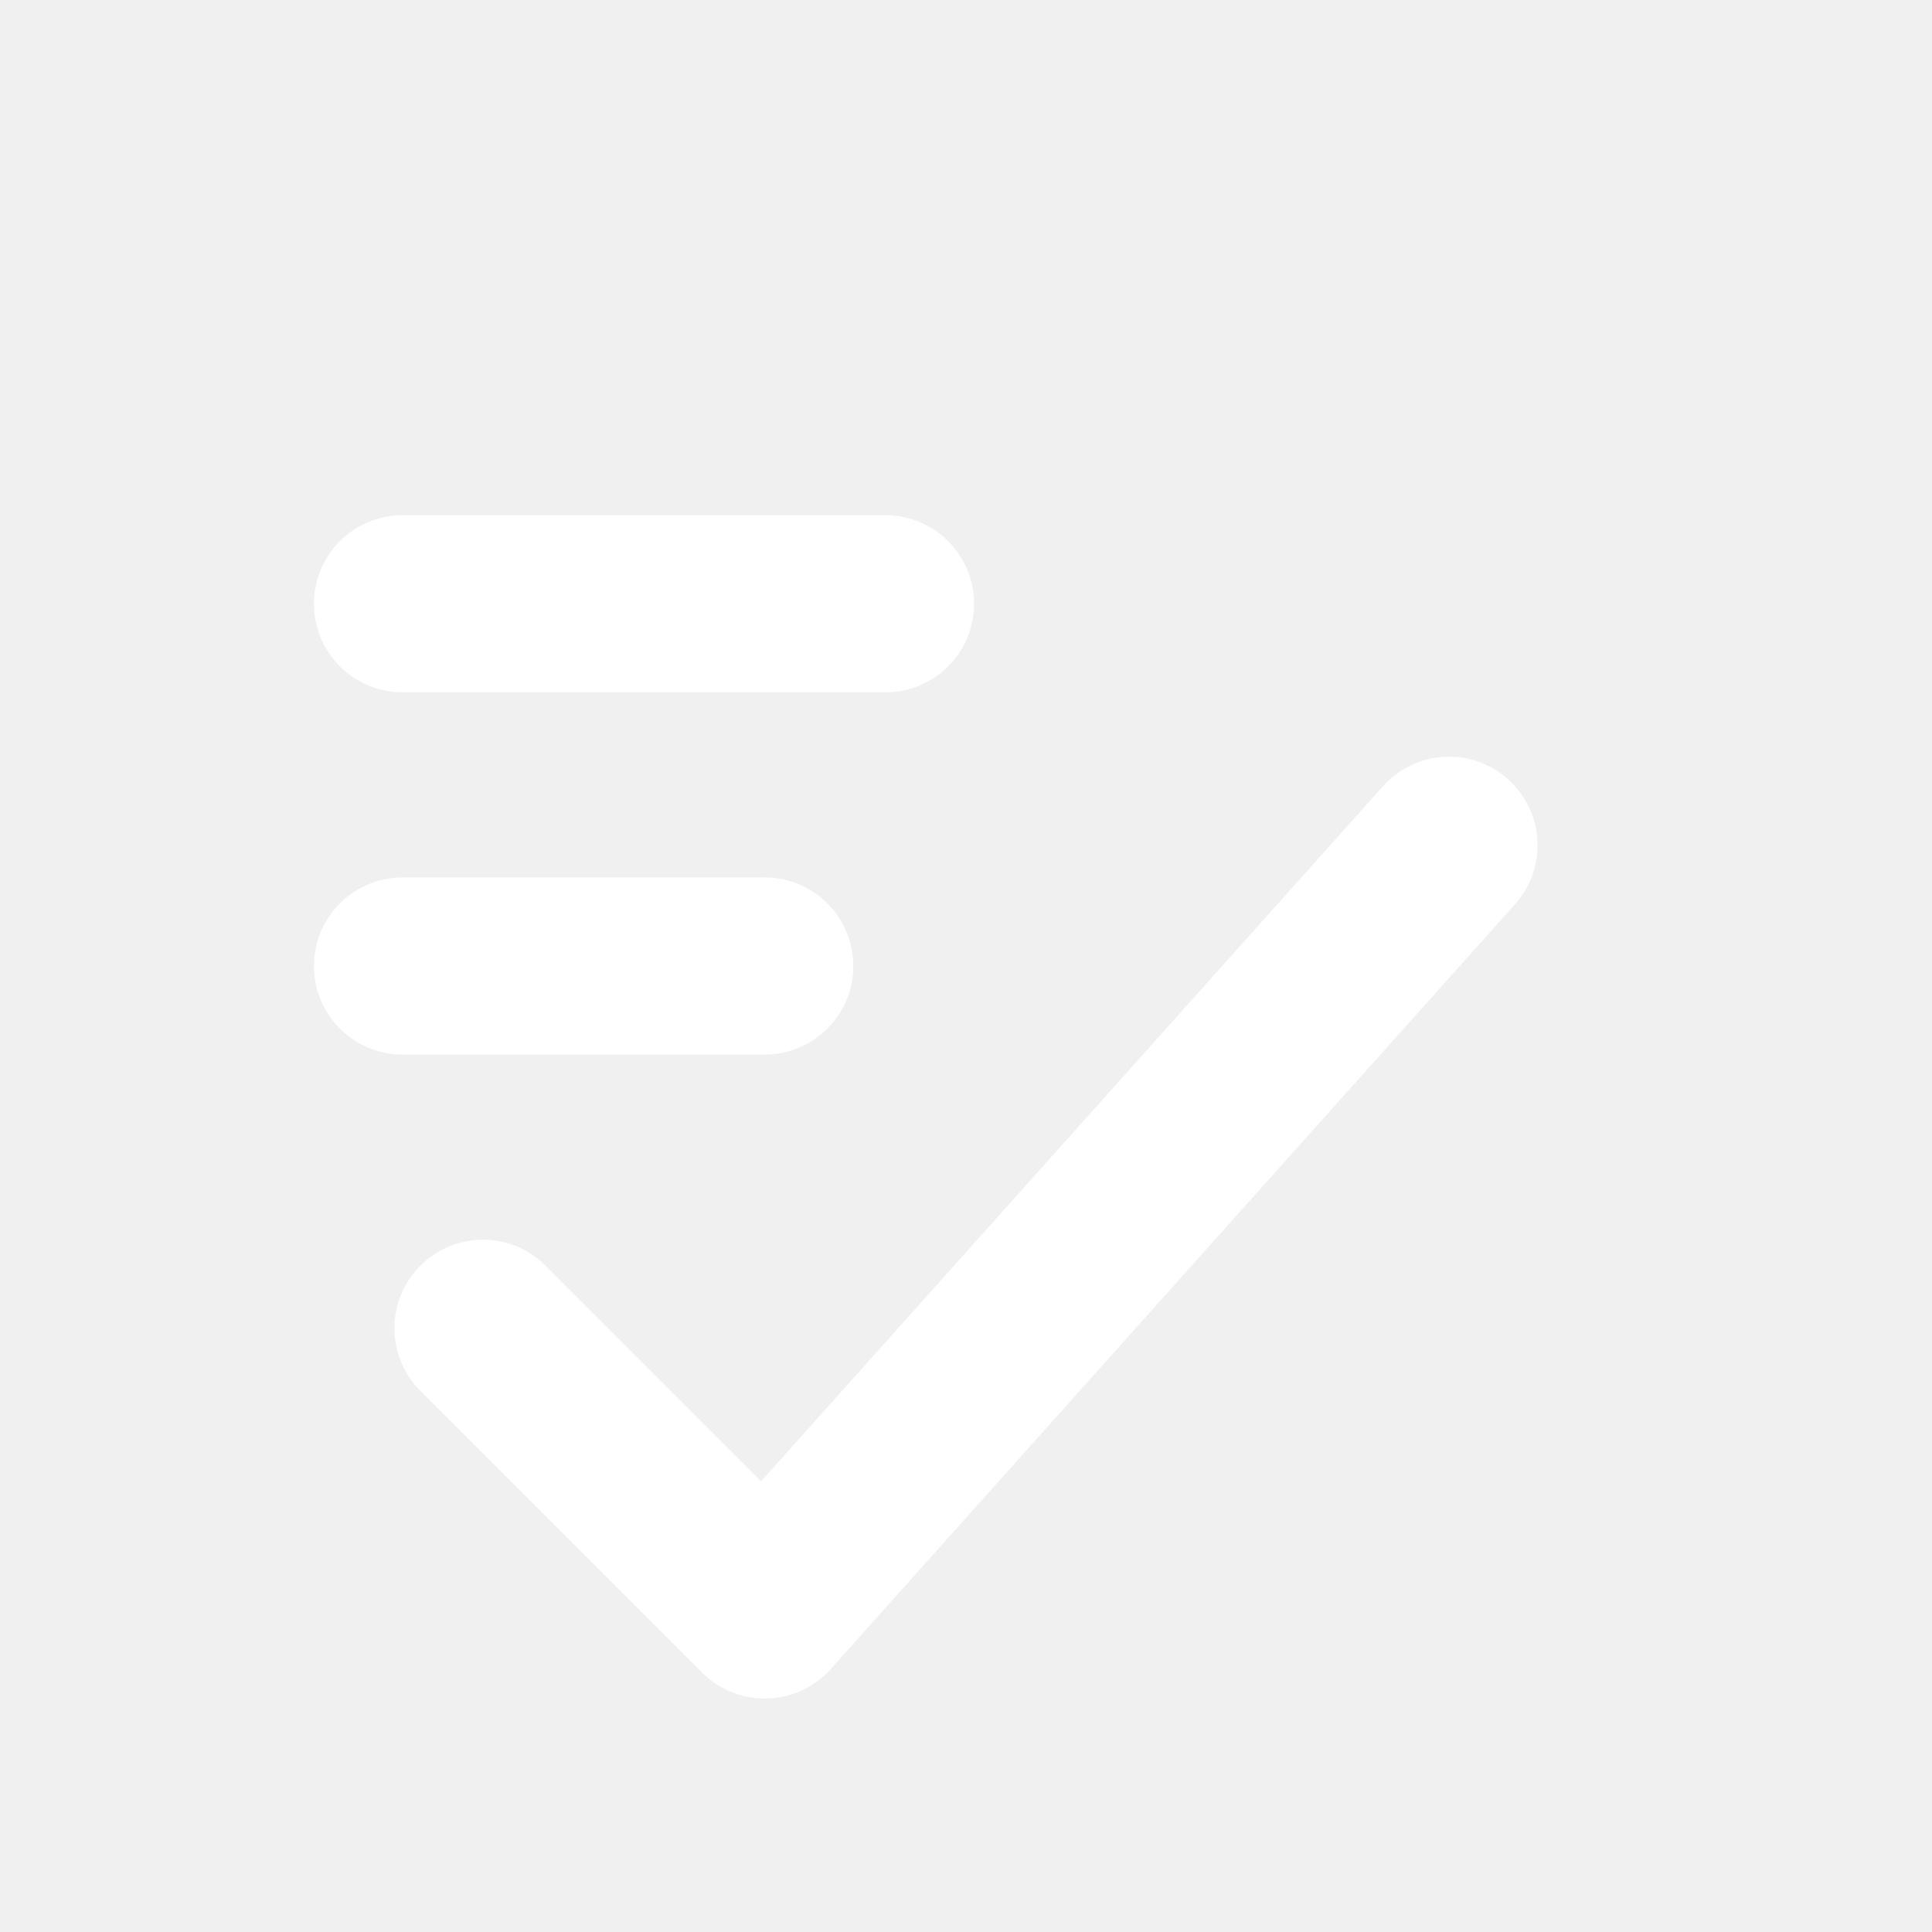
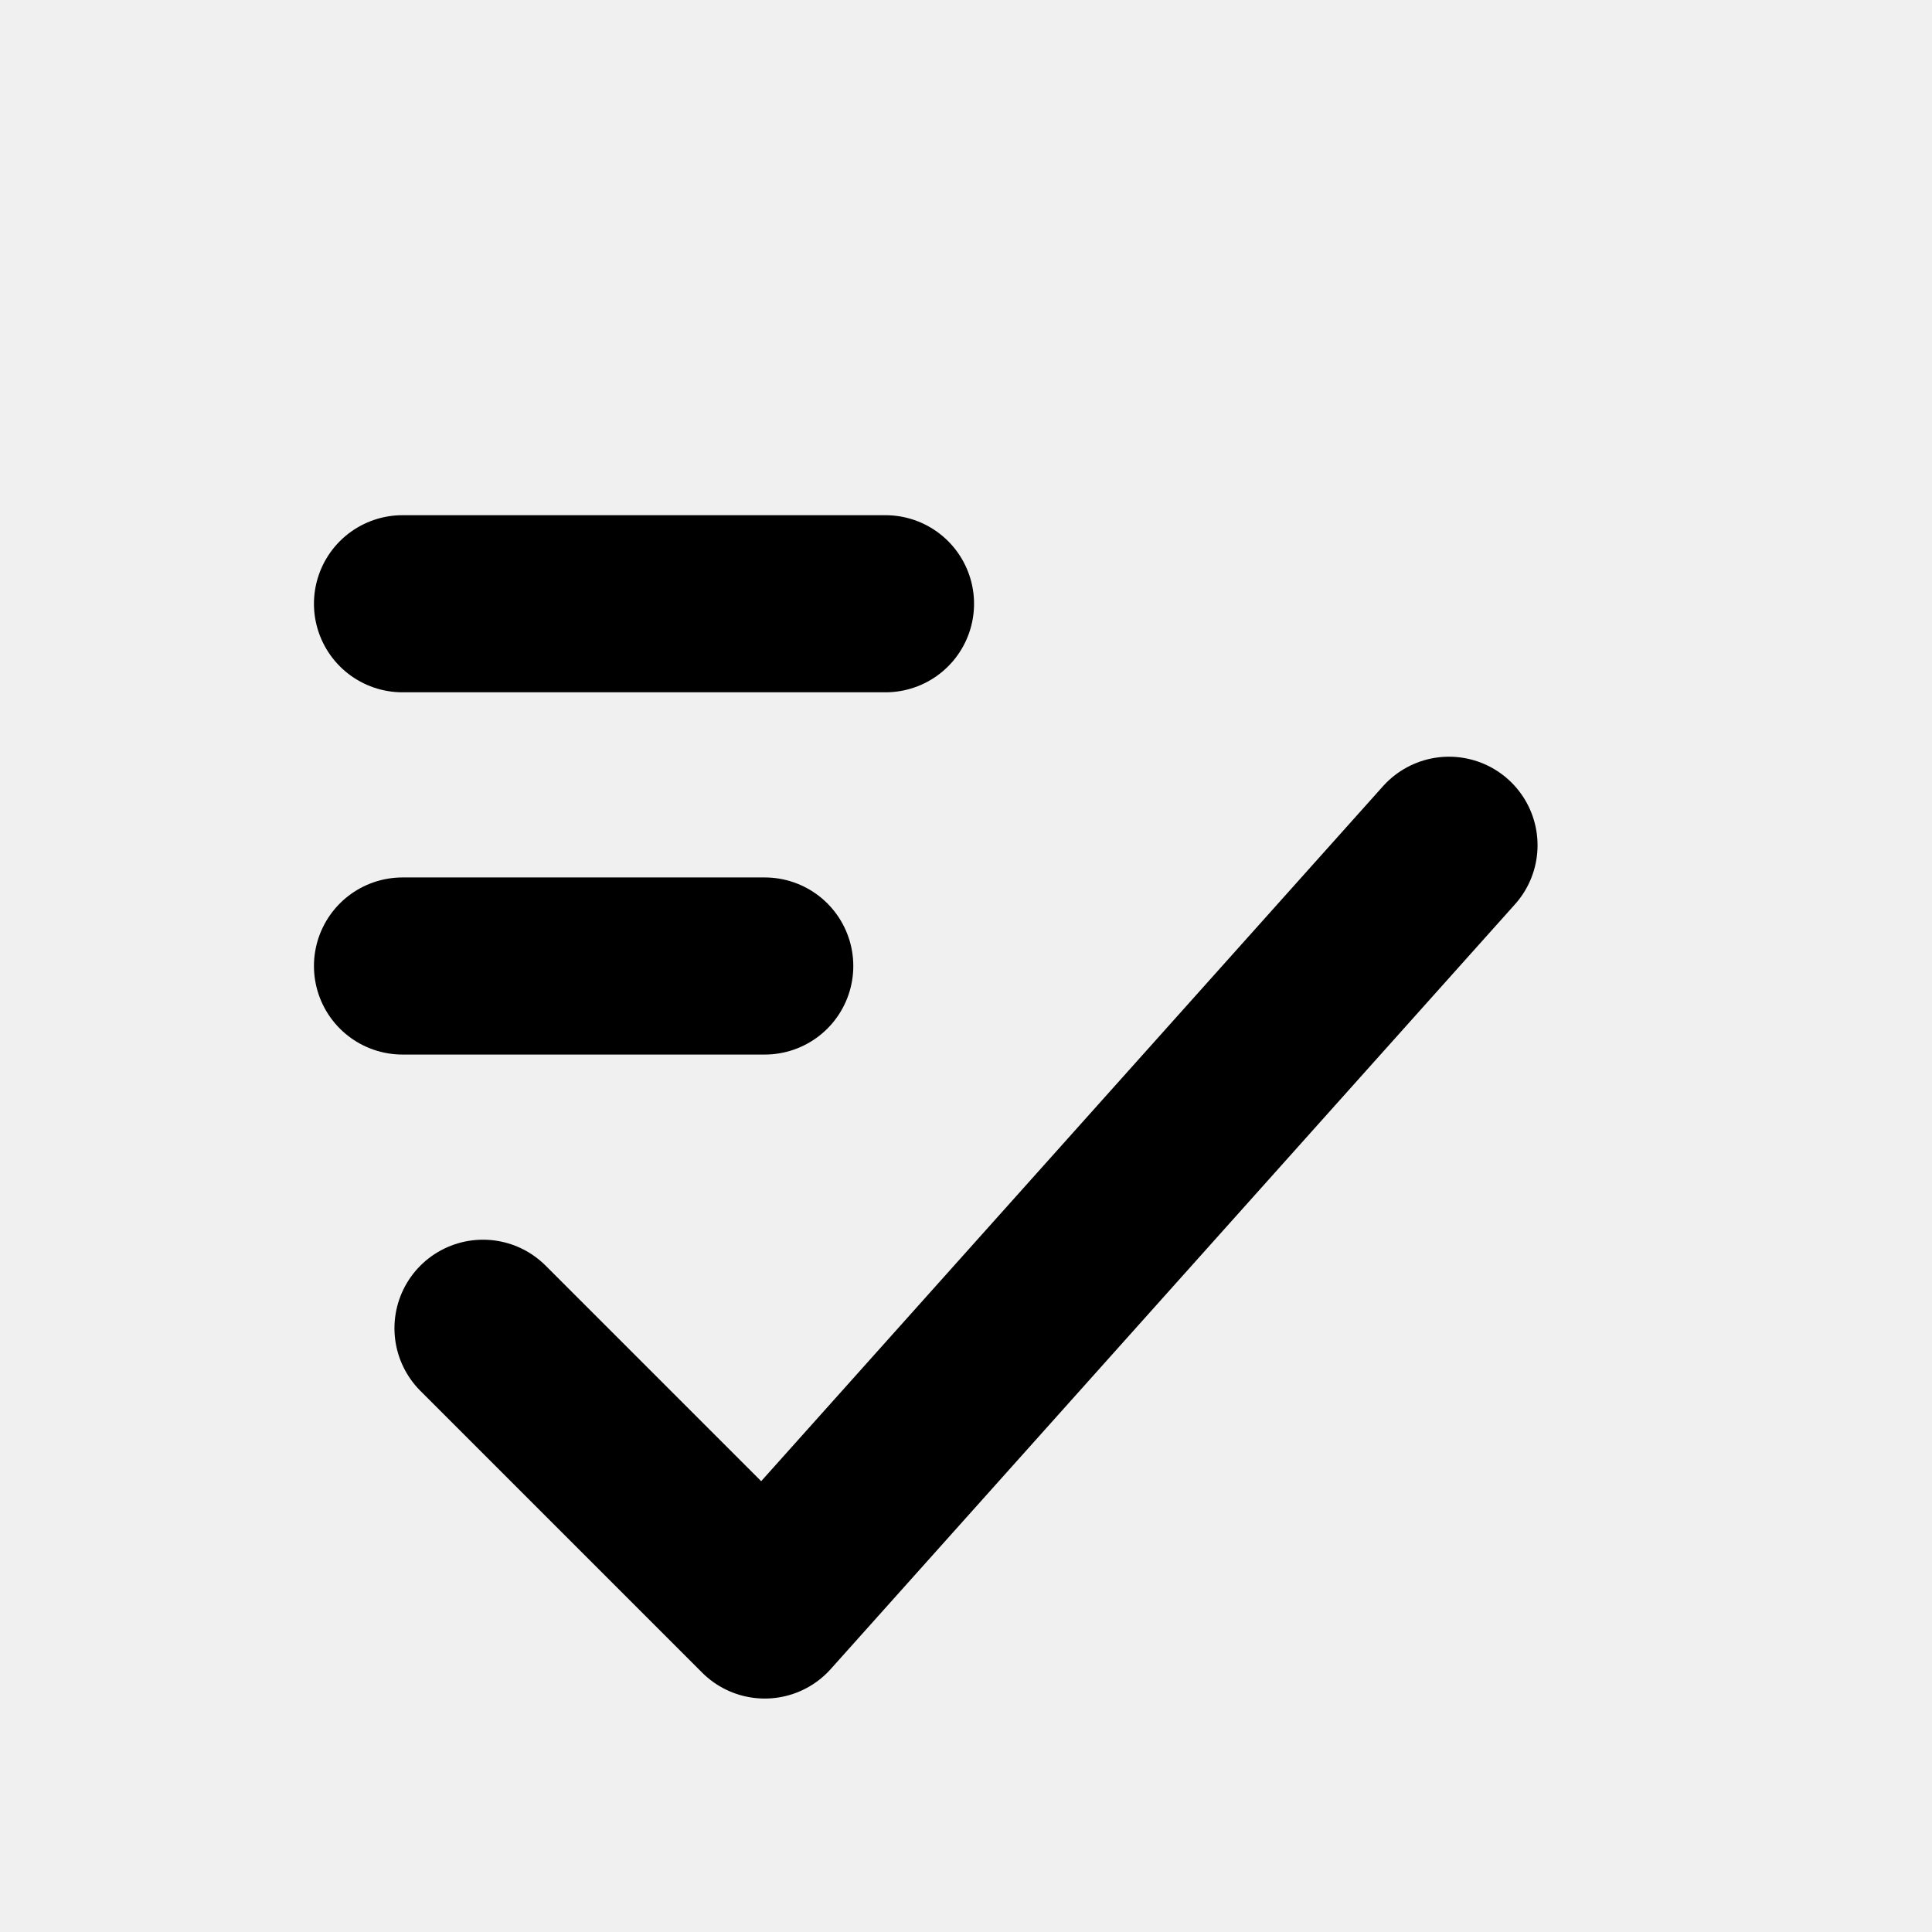
<svg xmlns="http://www.w3.org/2000/svg" width="24" height="24" viewBox="0 0 24 24" fill="none">
-   <path d="M6 16.5L9.5 20L18 10.5" stroke="white" stroke-width="2.2" stroke-linecap="round" stroke-linejoin="round" />
-   <path d="M5 7.5H11" stroke="white" stroke-width="2.2" stroke-linecap="round" />
-   <path d="M5 12H9.5" stroke="white" stroke-width="2.2" stroke-linecap="round" />
+   <path d="M6 16.5L9.5 20L18 10.5" stroke="currentColor" stroke-width="2.2" stroke-linecap="round" stroke-linejoin="round" />
+   <path d="M5 7.5H11" stroke="currentColor" stroke-width="2.2" stroke-linecap="round" />
+   <path d="M5 12H9.5" stroke="currentColor" stroke-width="2.2" stroke-linecap="round" />
</svg>
